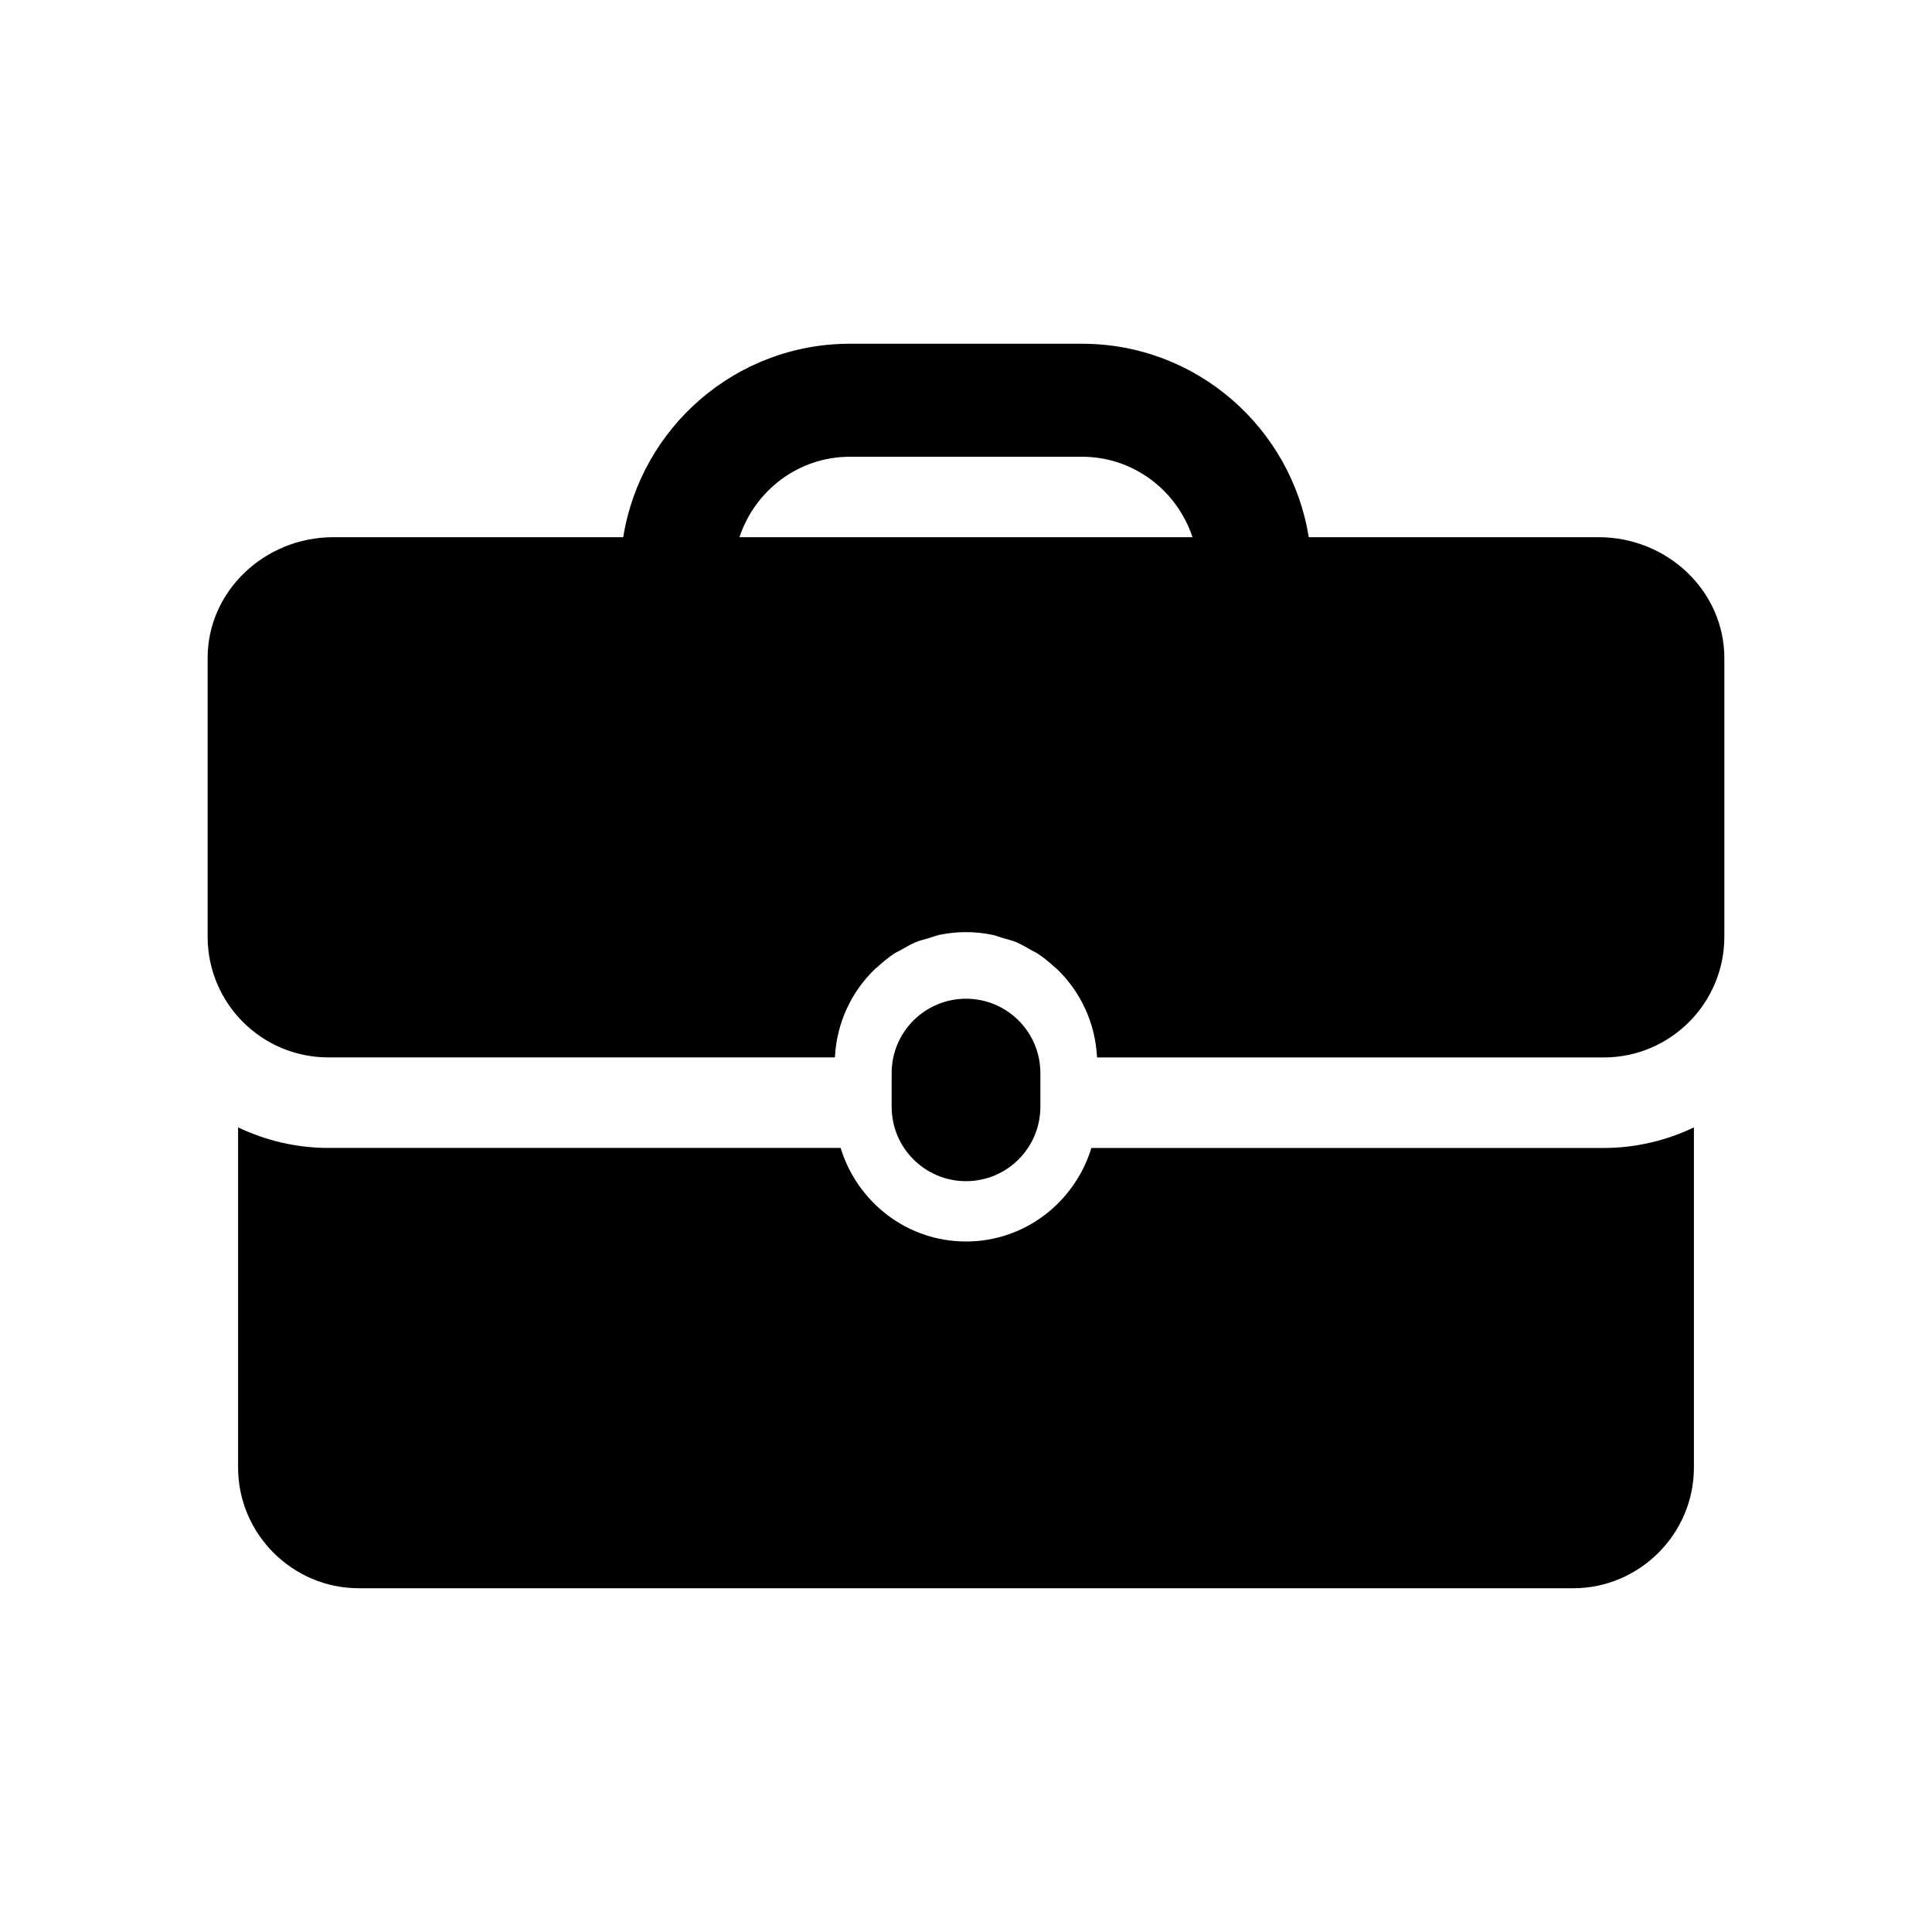
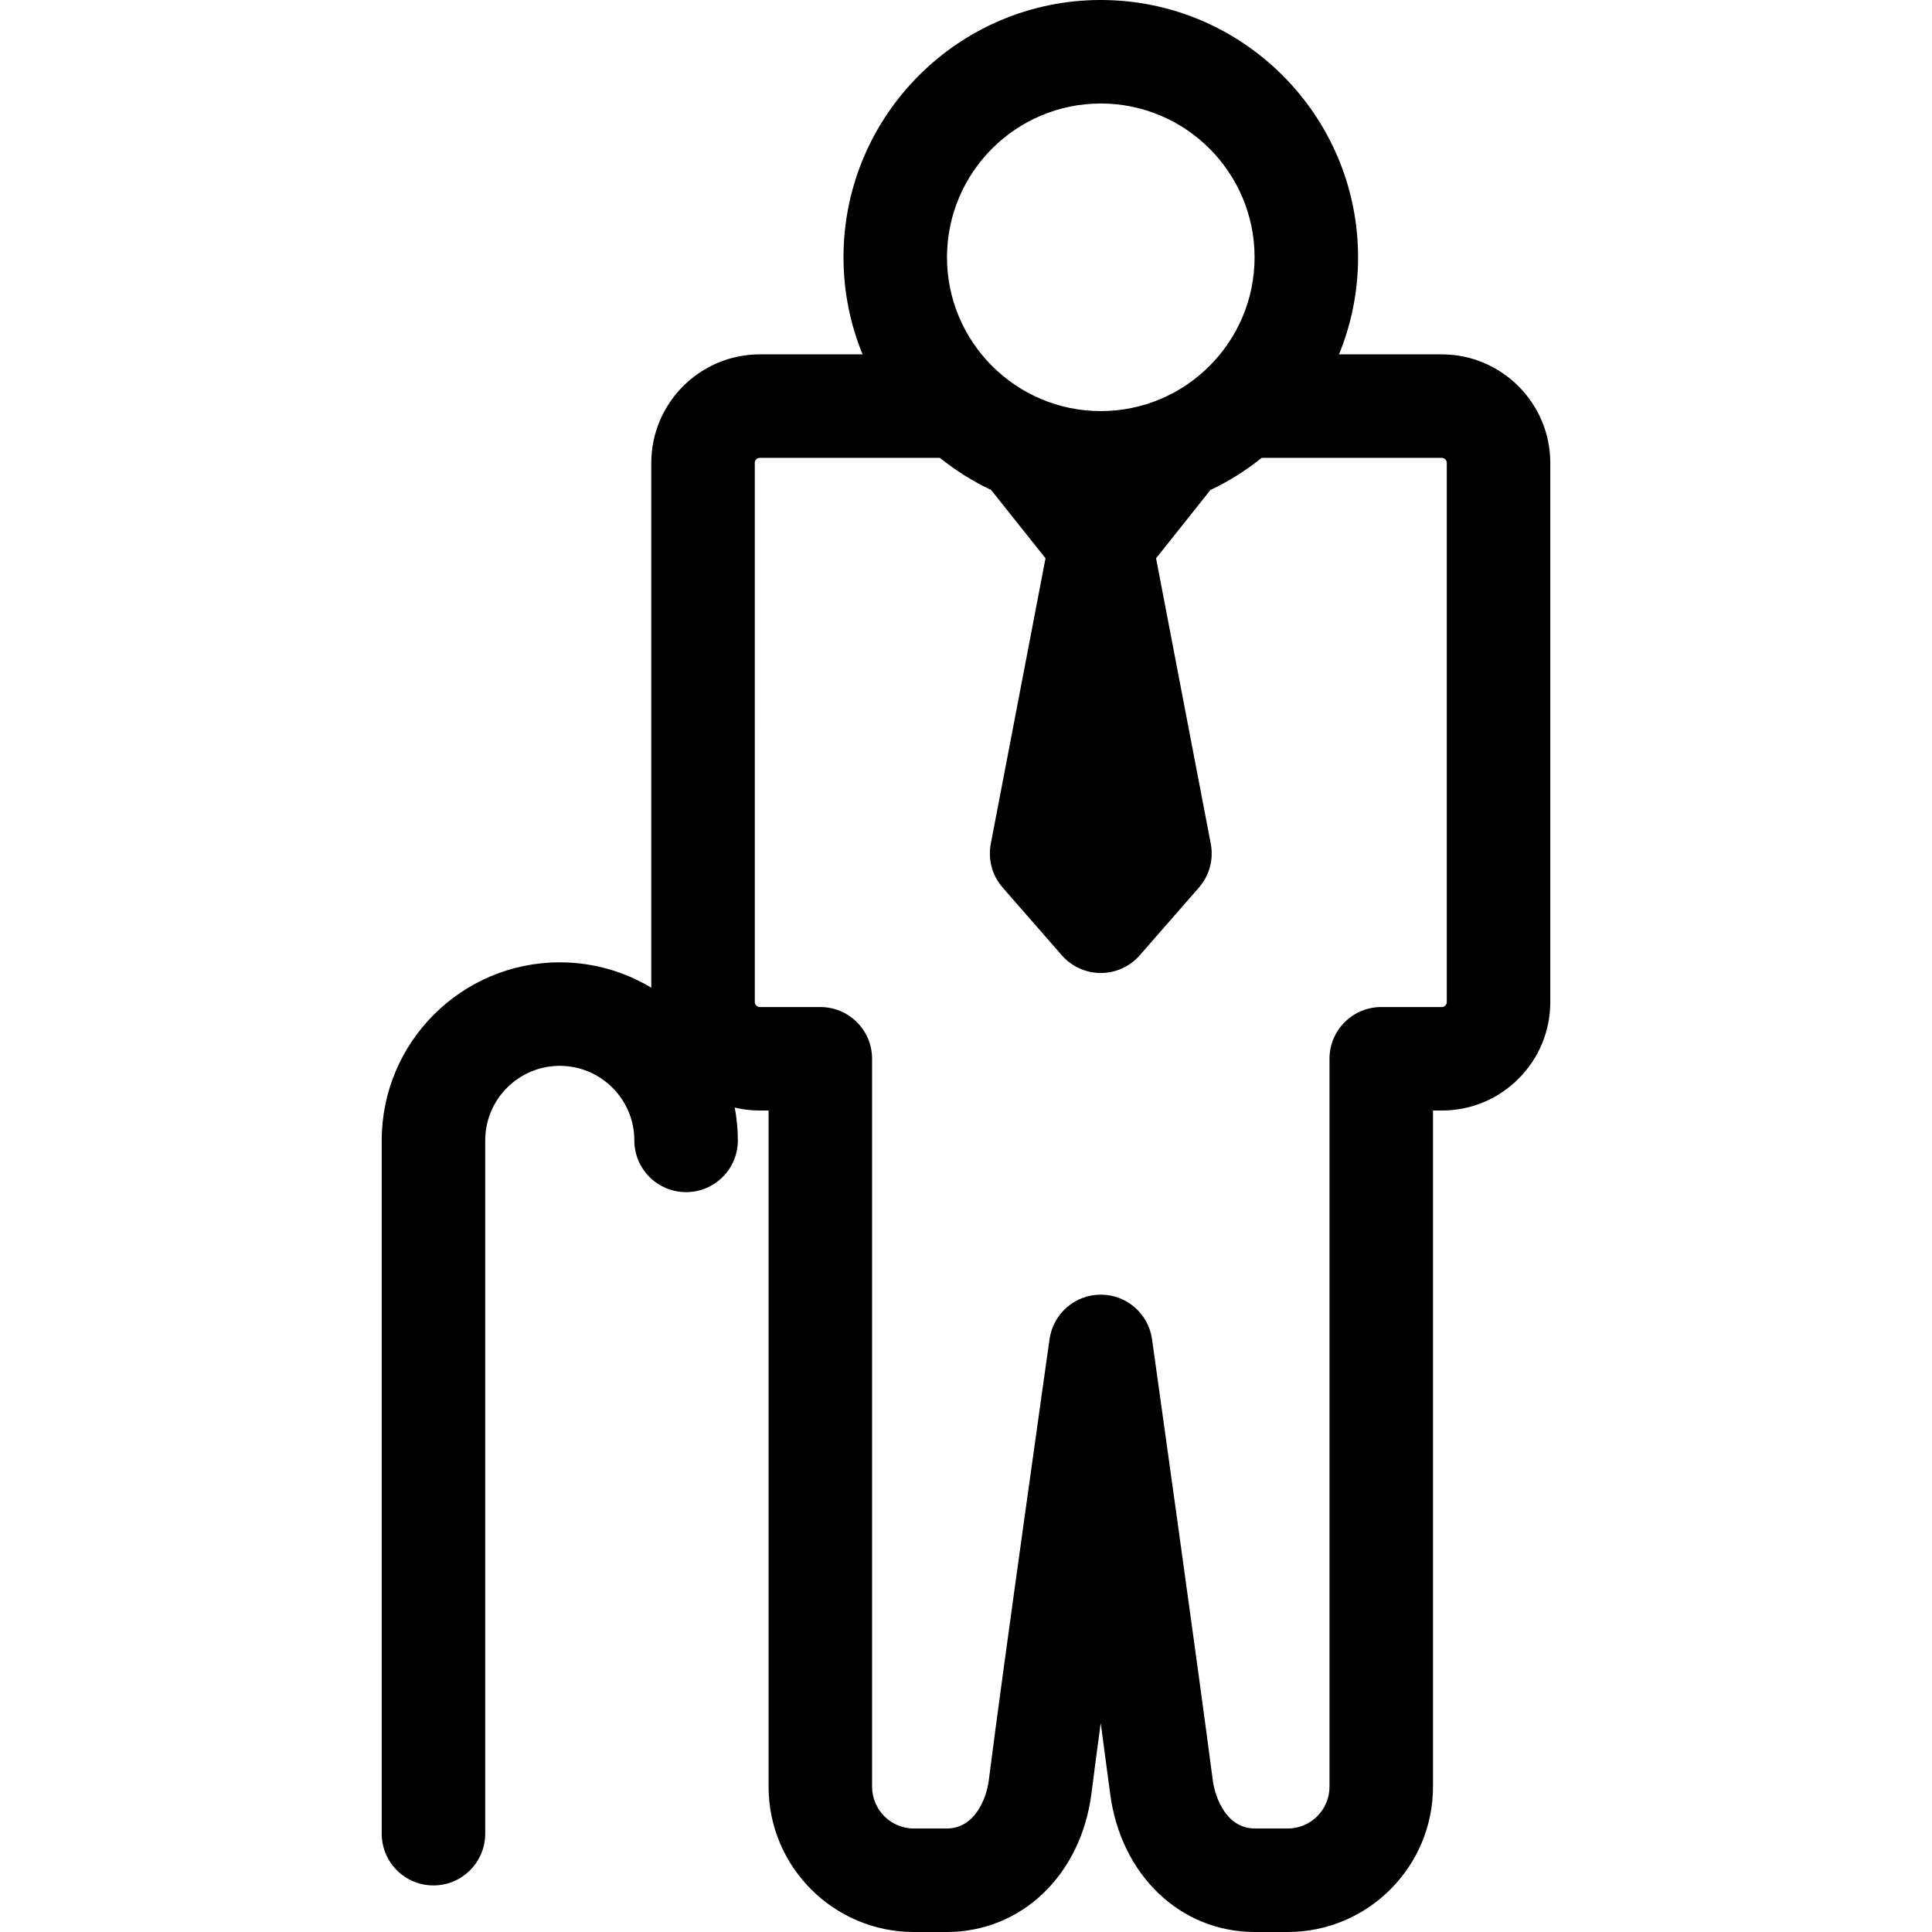
- <svg xmlns="http://www.w3.org/2000/svg" enable-background="new 0 0 64 64" height="64px" id="Layer_1" version="1.1" viewBox="0 0 64 64" width="64px" xml:space="preserve">
+ <svg xmlns="http://www.w3.org/2000/svg" version="1.1" id="Capa_1" x="0px" y="0px" viewBox="0 0 485.323 485.323" style="enable-background:new 0 0 485.323 485.323;" xml:space="preserve">
+   <path d="M362.172,89.021h-25.81c3.08-7.53,4.792-15.761,4.792-24.387C341.154,28.994,312.16,0,276.522,0  c-35.639,0-64.634,28.994-64.634,64.634c0,8.625,1.711,16.854,4.791,24.385l-25.811-0.001c-15.03,0-27.26,12.229-27.262,27.262  l0.001,131.839c-6.723-4.045-14.588-6.377-22.99-6.377c-24.664,0-44.729,20.066-44.729,44.729v174.151c0,7.18,5.82,13,13,13  s13-5.82,13-13V286.47c0-10.327,8.402-18.728,18.729-18.728c10.327,0,18.729,8.401,18.729,18.728c0,7.18,5.82,13,13,13  s13-5.82,13-13c0-2.816-0.274-5.569-0.774-8.242c2.022,0.48,4.128,0.742,6.296,0.742h2.2v169.858  c0,20.124,16.372,36.496,36.496,36.496h8.225c18.833,0,33.799-14.337,36.395-34.866c0.585-4.627,1.387-10.703,2.319-17.633  c0.952,7.023,1.77,13.134,2.358,17.675c2.659,20.504,17.622,34.824,36.388,34.824h8.225c20.125,0,36.498-16.372,36.498-36.496  V278.97h2.196c0.003,0,0.004,0,0.007,0c7.281,0,14.127-2.835,19.274-7.983c5.149-5.149,7.985-11.995,7.985-19.276V116.279  C389.431,101.249,377.201,89.021,362.172,89.021z M276.522,26c21.302,0,38.632,17.331,38.632,38.634  c0,21.302-17.331,38.633-38.632,38.633c-21.303,0-38.634-17.331-38.634-38.633C237.888,43.331,255.219,26,276.522,26z   M304.057,123.092c4.619-2.185,8.935-4.903,12.877-8.071h45.238c0.696,0,1.263,0.567,1.263,1.262V251.71  c0,0.347-0.124,0.646-0.369,0.892c-0.245,0.244-0.544,0.368-0.893,0.368h0h-15.2c-7.18,0-13,5.82-13,13v182.858  c0,5.787-4.709,10.496-10.498,10.496h-8.225c-7.125,0-10.018-7.648-10.604-12.169c-3.526-27.181-15.135-109.911-15.252-110.743  c-0.9-6.416-6.387-11.189-12.865-11.193c-0.003,0-0.005,0-0.008,0c-6.475,0-11.963,4.766-12.872,11.177  c-0.116,0.822-11.685,82.53-15.259,110.802c-0.569,4.504-3.443,12.127-10.6,12.127h-8.225c-5.788,0-10.496-4.709-10.496-10.496  V265.97c0-7.18-5.82-13-13-13H190.87c-0.696,0-1.263-0.566-1.263-1.263l-0.001-135.426c0-0.697,0.566-1.264,1.261-1.264  l45.238,0.001c3.942,3.169,8.259,5.888,12.878,8.072l13.65,17.152l-13.743,71.713c-0.753,3.93,0.345,7.986,2.977,10.999  l14.863,17.016c2.469,2.826,6.038,4.448,9.791,4.448h0c3.753,0,7.322-1.621,9.79-4.447l14.862-17.014  c2.632-3.013,3.73-7.07,2.977-10.999l-13.743-71.716L304.057,123.092z" />
  <g>
-     <path d="M34.464,36.664v-1.116c0-1.361-1.103-2.464-2.463-2.464c-1.361,0-2.464,1.103-2.464,2.464v1.116   c0,1.361,1.103,2.464,2.464,2.464C33.36,39.128,34.464,38.025,34.464,36.664z" />
-     <path d="M36.154,38.027c-0.546,1.787-2.191,3.099-4.153,3.099c-1.963,0-3.608-1.312-4.154-3.099H10.878   c-1.071,0-2.083-0.249-2.991-0.681v11.267c0,2.2,1.8,4,4,4h40.226c2.2,0,4-1.8,4-4V37.347c-0.909,0.432-1.92,0.681-2.991,0.681   H36.154z" />
-     <path d="M52.955,17.795h-9.601c-0.58-3.626-3.721-6.408-7.508-6.408h-7.693c-3.787,0-6.927,2.782-7.508,6.408h-9.6   c-2.292,0-4.167,1.8-4.167,4v9.233c0,2.209,1.791,4,4,4h16.78c0.057-1.151,0.551-2.185,1.332-2.933   c0.024-0.023,0.052-0.041,0.077-0.063c0.173-0.159,0.353-0.309,0.55-0.439c0.07-0.047,0.15-0.079,0.223-0.121   c0.162-0.093,0.322-0.19,0.497-0.262c0.137-0.057,0.285-0.09,0.429-0.133c0.124-0.037,0.242-0.086,0.371-0.112   c0.279-0.057,0.568-0.087,0.863-0.087c0.296,0,0.584,0.031,0.863,0.087c0.128,0.026,0.246,0.075,0.37,0.112   c0.144,0.043,0.292,0.076,0.429,0.134c0.174,0.072,0.333,0.168,0.495,0.261c0.074,0.043,0.154,0.075,0.225,0.122   c0.197,0.129,0.376,0.279,0.549,0.438c0.025,0.023,0.054,0.041,0.078,0.065c0.782,0.748,1.275,1.782,1.332,2.933h16.78   c2.209,0,4-1.791,4-4v-9.233C57.122,19.595,55.247,17.795,52.955,17.795z M24.496,17.795c0.51-1.541,1.947-2.664,3.657-2.664h7.693   c1.71,0,3.147,1.123,3.657,2.664H24.496z" />
-   </g>
+ </g>
+   <g>
+ </g>
+   <g>
+ </g>
+   <g>
+ </g>
+   <g>
+ </g>
+   <g>
+ </g>
+   <g>
+ </g>
+   <g>
+ </g>
+   <g>
+ </g>
+   <g>
+ </g>
+   <g>
+ </g>
+   <g>
+ </g>
+   <g>
+ </g>
+   <g>
+ </g>
+   <g>
+ </g>
</svg>
